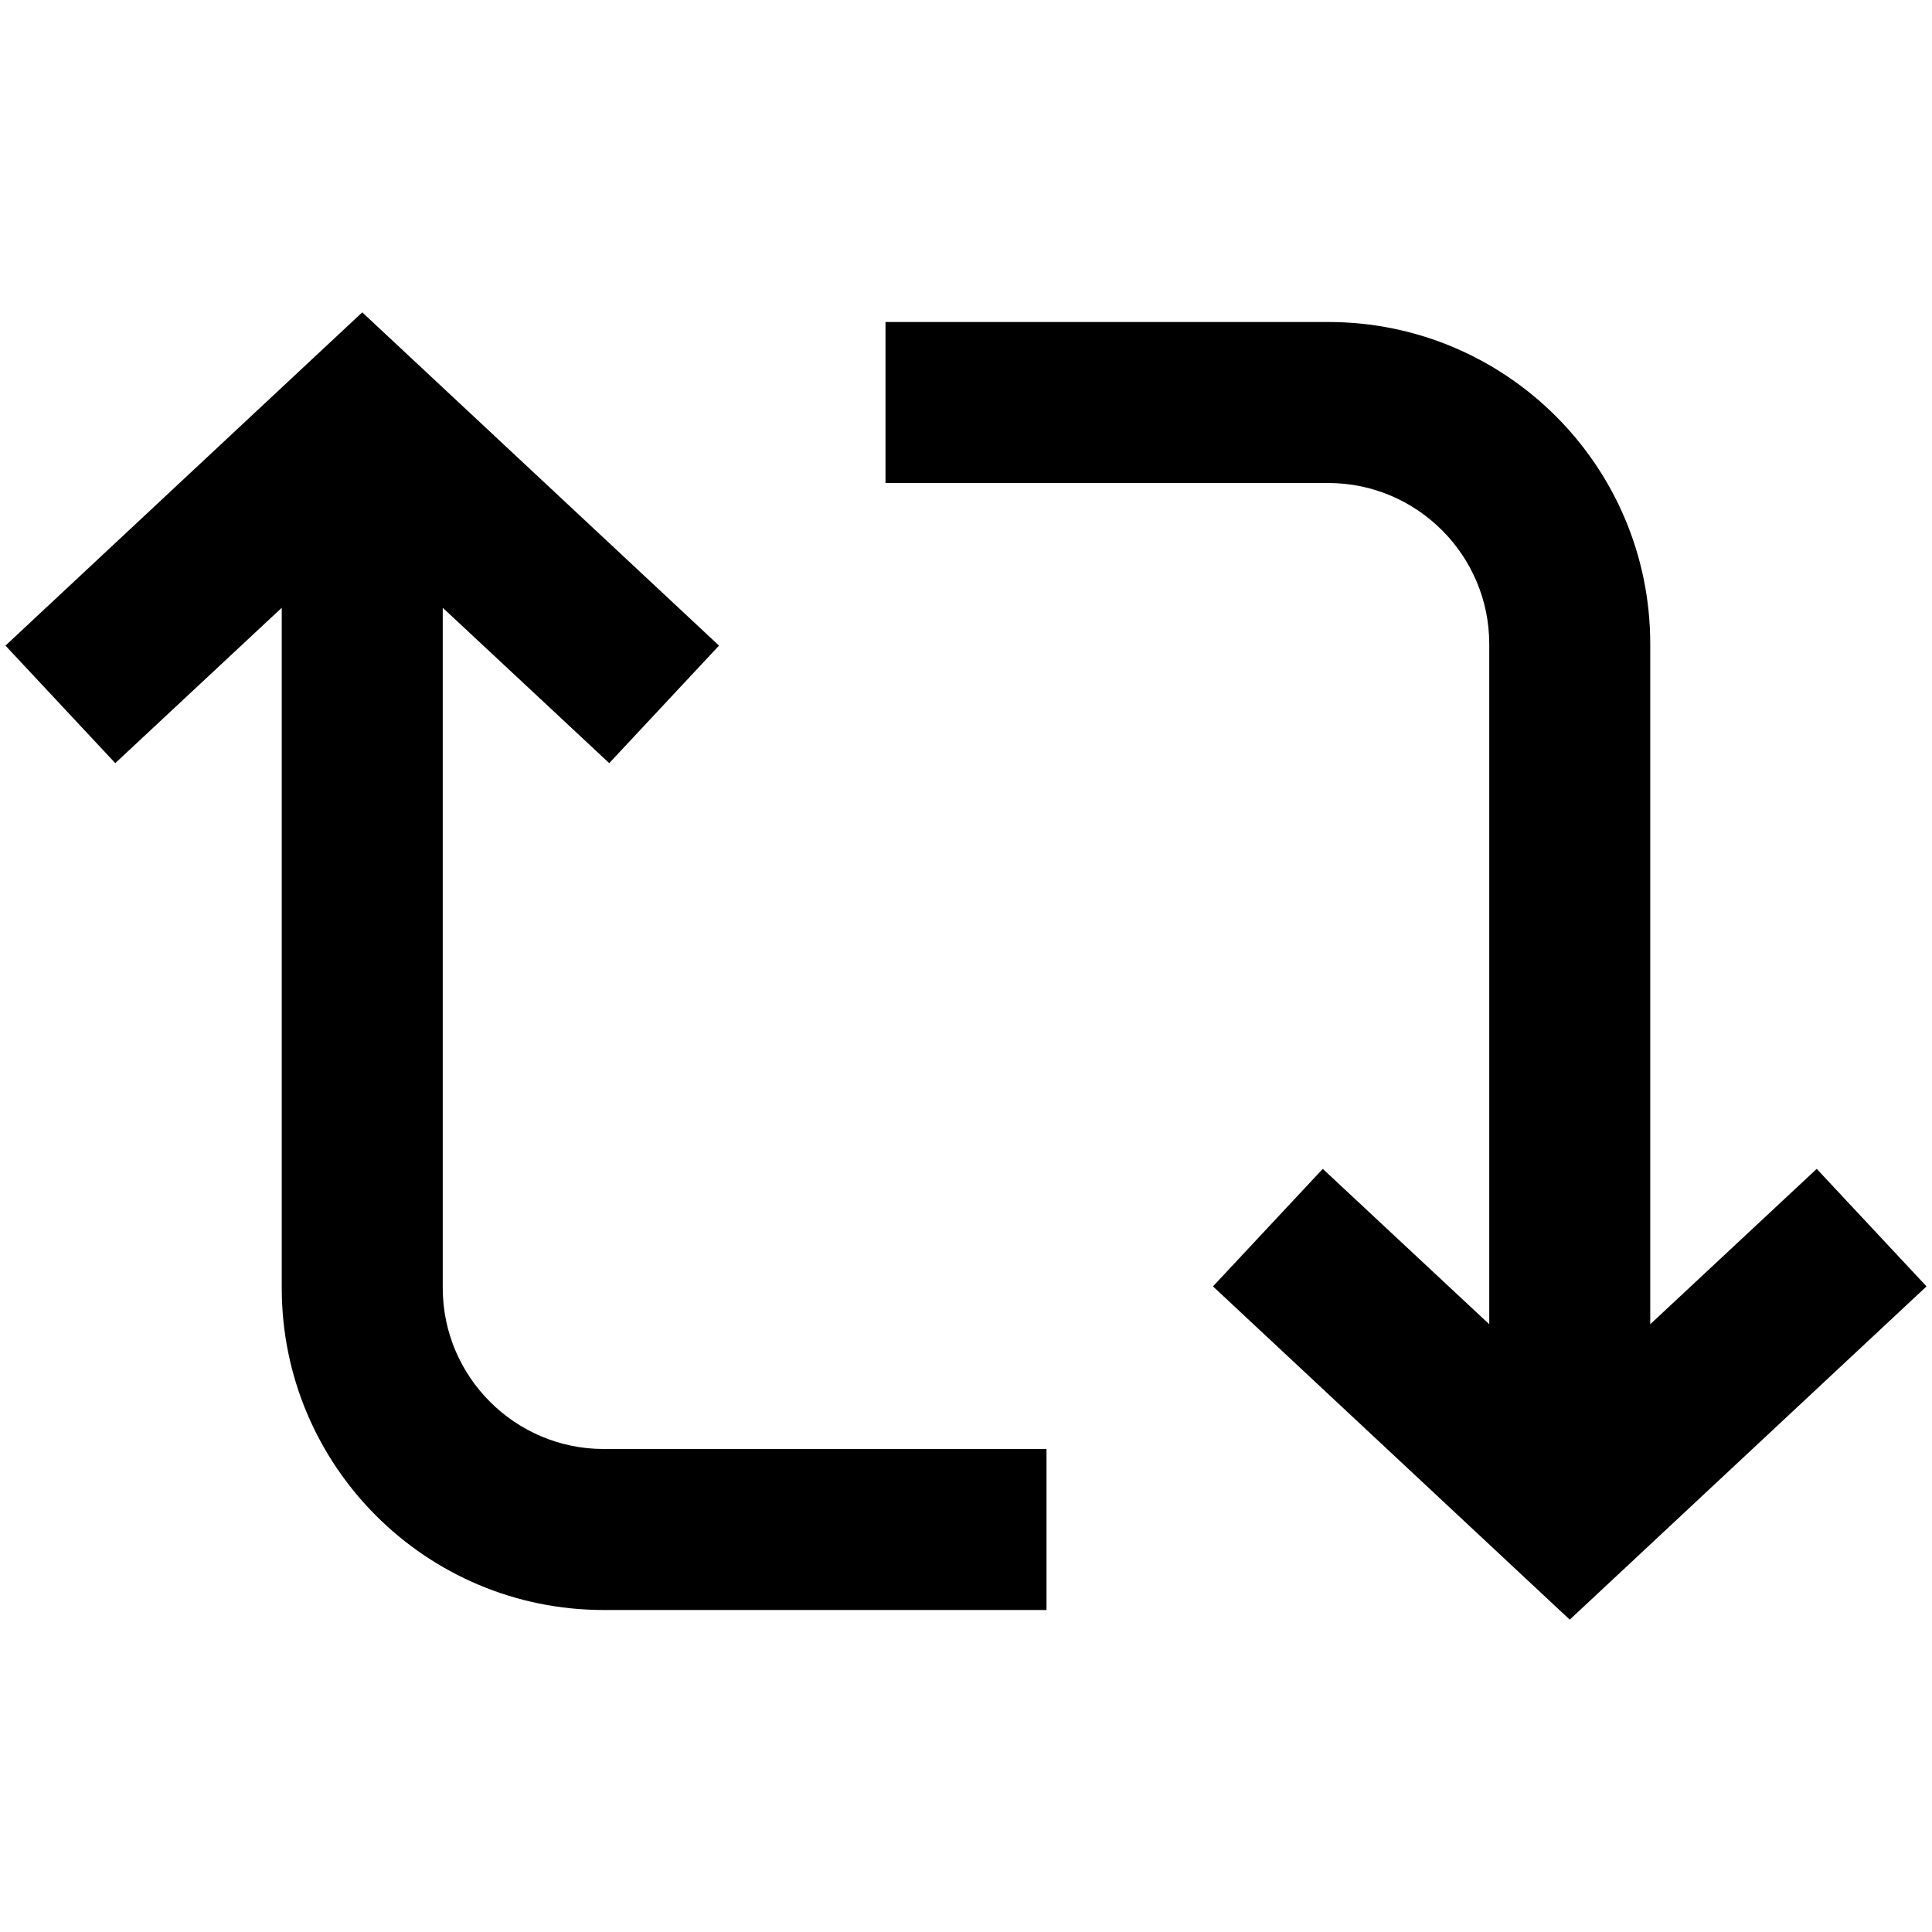
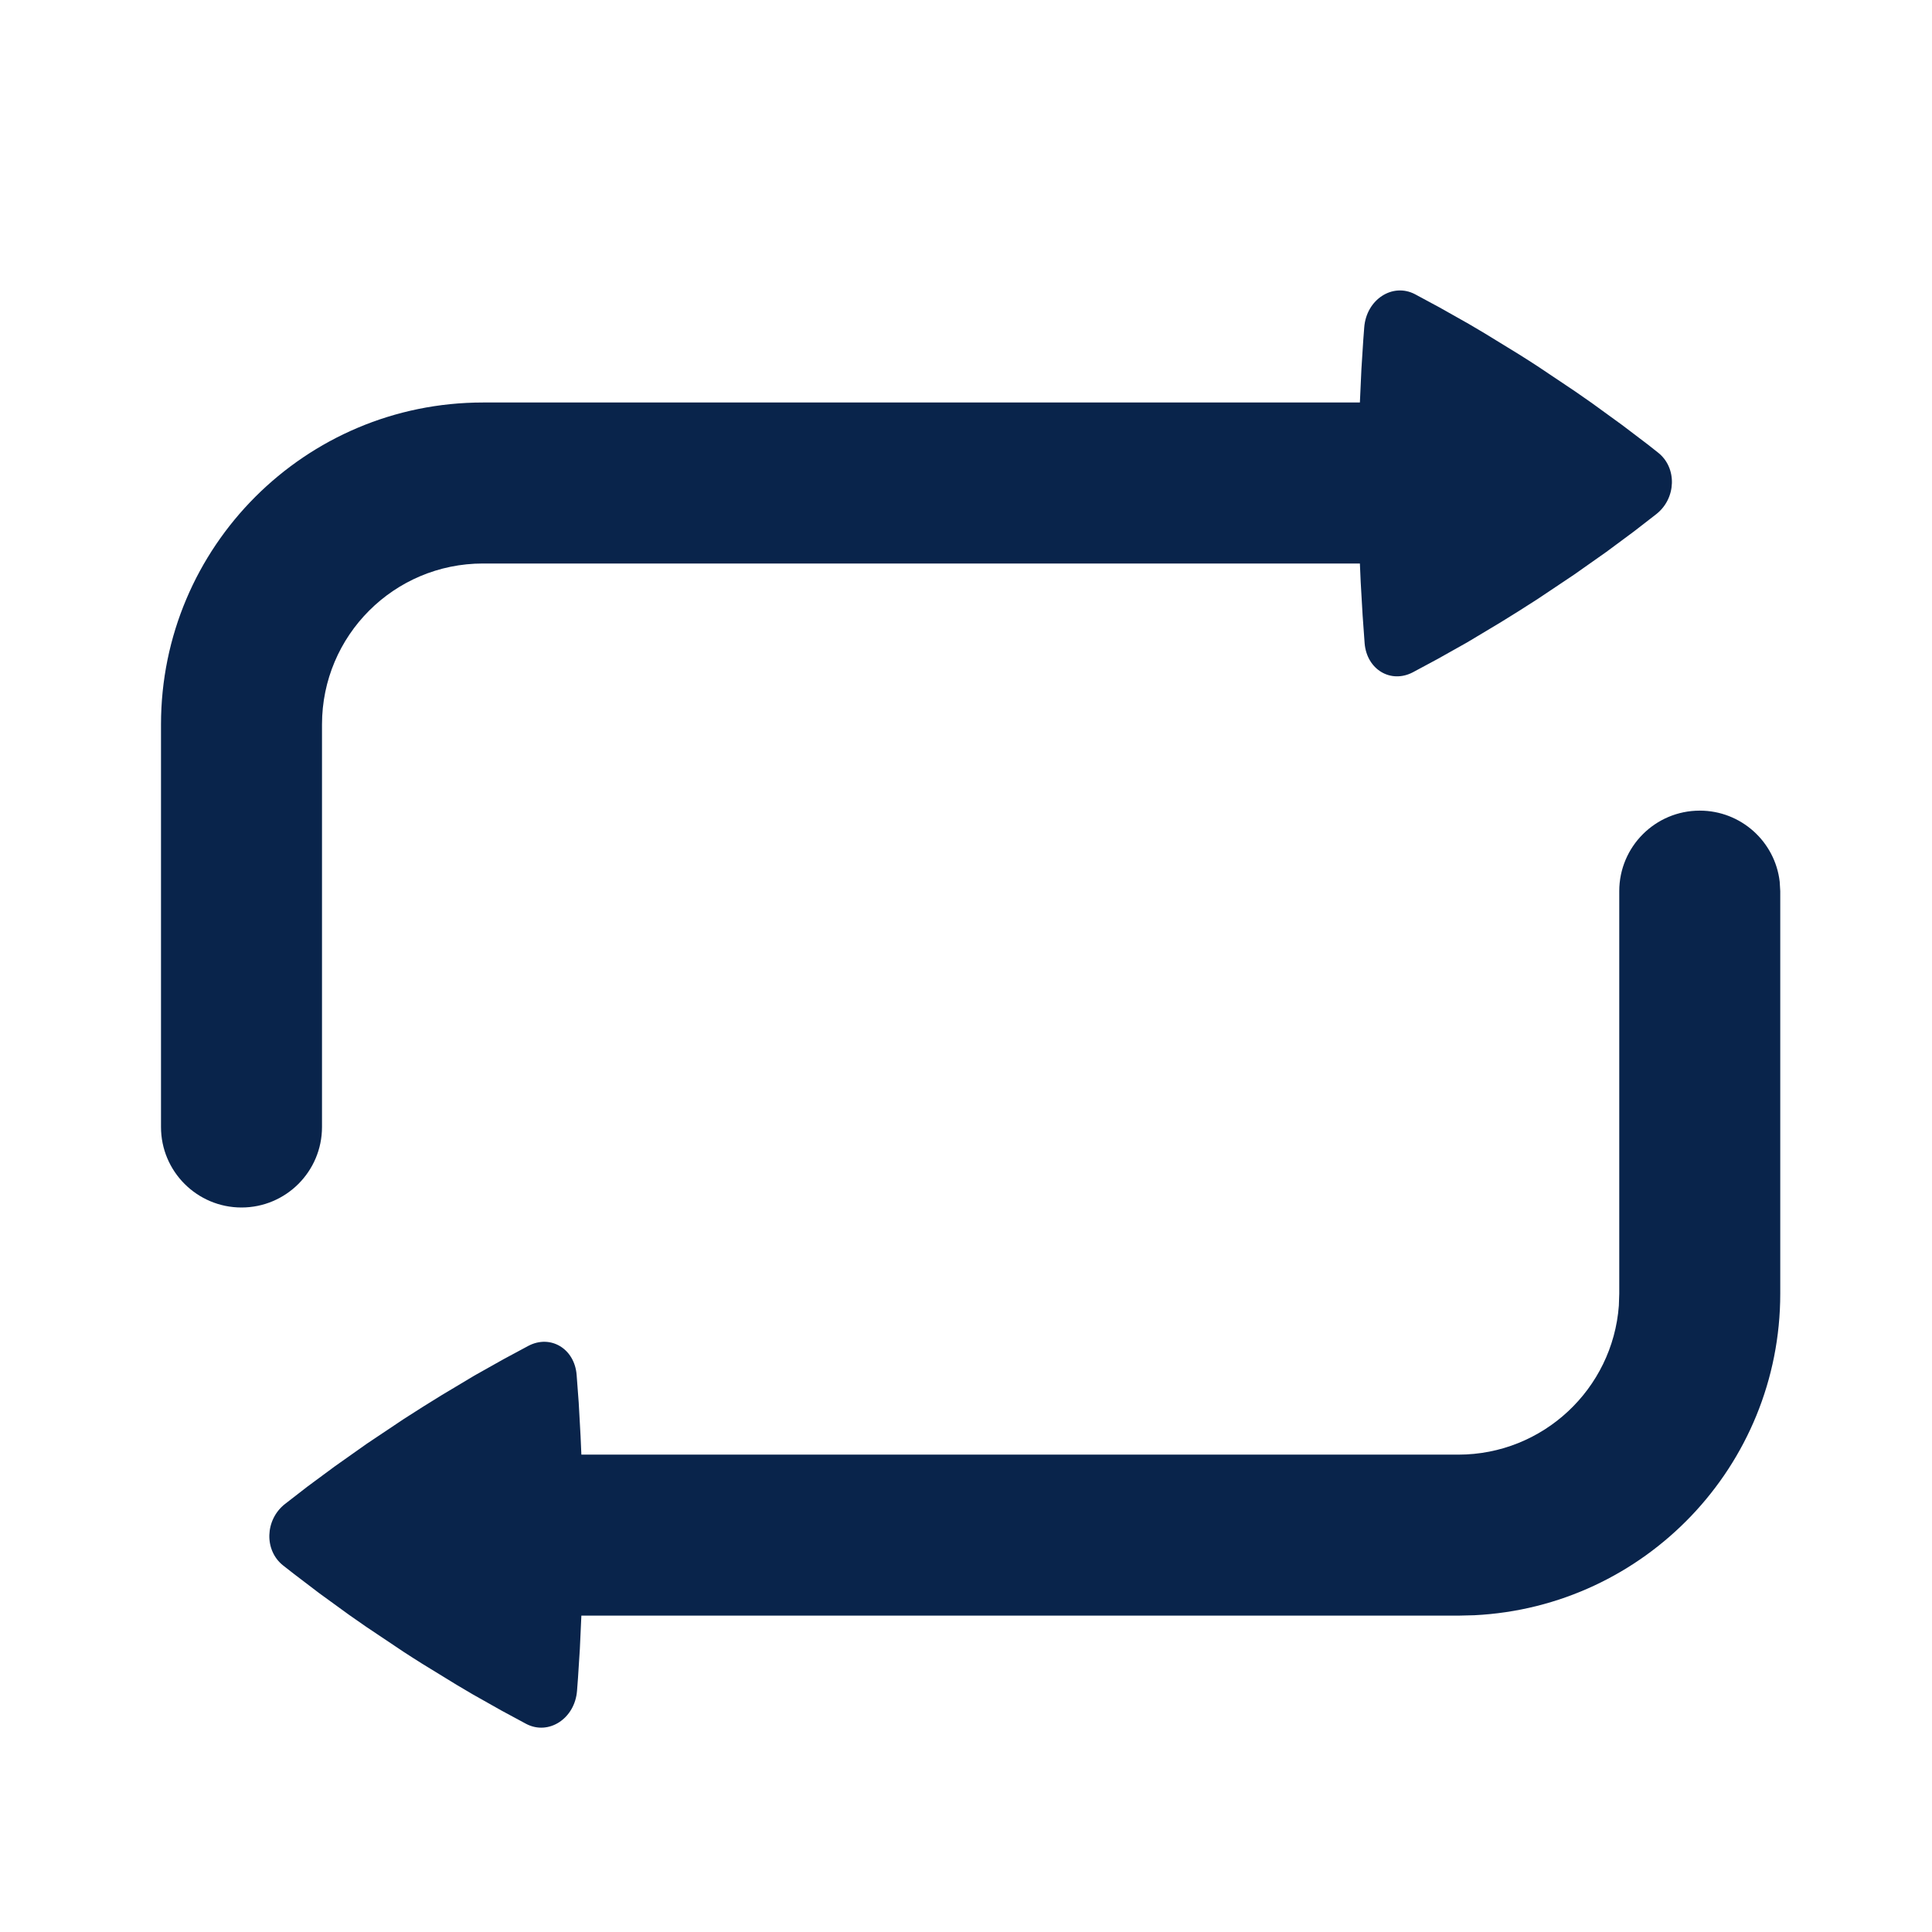
- <svg xmlns="http://www.w3.org/2000/svg" viewBox="0 0 24 24" aria-hidden="true" class="r-4qtqp9 r-yyyyoo r-1xvli5t r-dnmrzs r-bnwqim r-1plcrui r-lrvibr r-1hdv0qi">
-   <g>
-     <path d="M4.5 3.88l4.432 4.14-1.364 1.46L5.5 7.55V16c0 1.1.896 2 2 2H13v2H7.5c-2.209 0-4-1.79-4-4V7.55L1.432 9.48.068 8.02 4.5 3.88zM16.5 6H11V4h5.5c2.209 0 4 1.79 4 4v8.45l2.068-1.93 1.364 1.46-4.432 4.14-4.432-4.14 1.364-1.46 2.068 1.93V8c0-1.1-.896-2-2-2z" />
+ <svg xmlns="http://www.w3.org/2000/svg" width="800px" height="800px" viewBox="0 0 24 24" version="1.1">
+   <g id="页面-1" stroke="none" stroke-width="1" fill="none" fill-rule="evenodd">
+     <g id="Media" transform="translate(-960, 0)" fill-rule="nonzero">
+       <g id="repeat_line" transform="translate(960, 0)">
+         <path d="M24,0 L24,24 L0,24 L0,0 L24,0 Z M12.593,23.258 L12.582,23.26 L12.511,23.295 L12.492,23.299 L12.492,23.299 L12.477,23.295 L12.406,23.26 C12.396,23.256 12.387,23.259 12.382,23.265 L12.378,23.276 L12.361,23.703 L12.366,23.723 L12.377,23.736 L12.48,23.81 L12.495,23.814 L12.495,23.814 L12.507,23.81 L12.611,23.736 L12.623,23.72 L12.623,23.72 L12.627,23.703 L12.61,23.276 C12.608,23.266 12.601,23.259 12.593,23.258 L12.593,23.258 Z M12.858,23.145 L12.845,23.147 L12.66,23.24 L12.65,23.25 L12.65,23.25 L12.647,23.261 L12.665,23.691 L12.67,23.703 L12.67,23.703 L12.678,23.71 L12.879,23.803 C12.891,23.807 12.902,23.803 12.908,23.795 L12.912,23.781 L12.878,23.167 C12.875,23.155 12.867,23.147 12.858,23.145 L12.858,23.145 Z M12.143,23.147 C12.133,23.142 12.122,23.145 12.116,23.153 L12.11,23.167 L12.076,23.781 C12.075,23.793 12.083,23.802 12.093,23.805 L12.108,23.803 L12.309,23.71 L12.319,23.702 L12.319,23.702 L12.323,23.691 L12.34,23.261 L12.337,23.249 L12.337,23.249 L12.328,23.24 L12.143,23.147 Z" id="MingCute" fill-rule="nonzero">
+ 
+ </path>
+         <path d="M21.115,10.07 C21.628,10.07 22.051,10.456 22.108,10.953 L22.115,11.07 L22.115,16.07 C22.115,18.212 20.431,19.961 18.315,20.065 L18.115,20.07 L7.222,20.07 L7.203,20.485 L7.203,20.485 L7.18,20.845 C7.176,20.901 7.172,20.954 7.168,21.004 C7.141,21.349 6.816,21.561 6.537,21.415 L6.231,21.25 L6.231,21.25 L5.871,21.047 C5.807,21.01 5.741,20.971 5.673,20.93 L5.244,20.667 C5.169,20.62 5.092,20.571 5.014,20.52 L4.551,20.21 C4.478,20.16 4.408,20.111 4.34,20.063 L3.964,19.79 L3.964,19.79 L3.649,19.55 C3.602,19.514 3.558,19.479 3.516,19.446 C3.28,19.258 3.291,18.88 3.539,18.684 L3.819,18.467 L3.819,18.467 L4.16,18.215 L4.16,18.215 L4.559,17.933 L4.559,17.933 L5.015,17.628 L5.015,17.628 C5.176,17.524 5.33,17.427 5.477,17.337 L5.893,17.088 L5.893,17.088 L6.258,16.883 L6.258,16.883 L6.565,16.718 L6.565,16.718 C6.84,16.575 7.137,16.754 7.163,17.078 L7.189,17.425 L7.189,17.425 L7.212,17.84 L7.212,17.84 L7.222,18.07 L18.115,18.07 C19.169,18.07 20.033,17.254 20.11,16.219 L20.115,16.07 L20.115,11.07 C20.115,10.518 20.563,10.07 21.115,10.07 Z M17.578,3.655 L17.884,3.82 L17.884,3.82 L18.244,4.023 C18.308,4.06 18.374,4.099 18.442,4.14 L18.871,4.403 C18.946,4.45 19.023,4.499 19.101,4.55 L19.564,4.86 C19.637,4.91 19.707,4.959 19.775,5.007 L20.151,5.28 L20.151,5.28 L20.466,5.519 C20.513,5.556 20.557,5.591 20.599,5.624 C20.835,5.812 20.824,6.19 20.576,6.386 L20.296,6.603 L20.296,6.603 L19.956,6.855 L19.956,6.855 L19.556,7.137 L19.556,7.137 L19.1,7.442 L19.1,7.442 C18.939,7.546 18.785,7.643 18.638,7.733 L18.222,7.982 L18.222,7.982 L17.857,8.187 L17.857,8.187 L17.55,8.352 L17.55,8.352 C17.275,8.495 16.979,8.316 16.952,7.992 L16.927,7.645 L16.927,7.645 L16.903,7.23 C16.9,7.156 16.896,7.079 16.893,7 L6,7 C4.895,7 4,7.895 4,9 L4,14 C4,14.552 3.552,15 3,15 C2.448,15 2,14.552 2,14 L2,9 C2,6.791 3.791,5 6,5 L16.893,5 L16.912,4.585 L16.912,4.585 L16.935,4.225 C16.939,4.169 16.943,4.116 16.947,4.066 C16.974,3.72 17.299,3.509 17.578,3.655 Z" id="形状" fill="#09244B">
+ 
+ </path>
+       </g>
+     </g>
  </g>
</svg>
